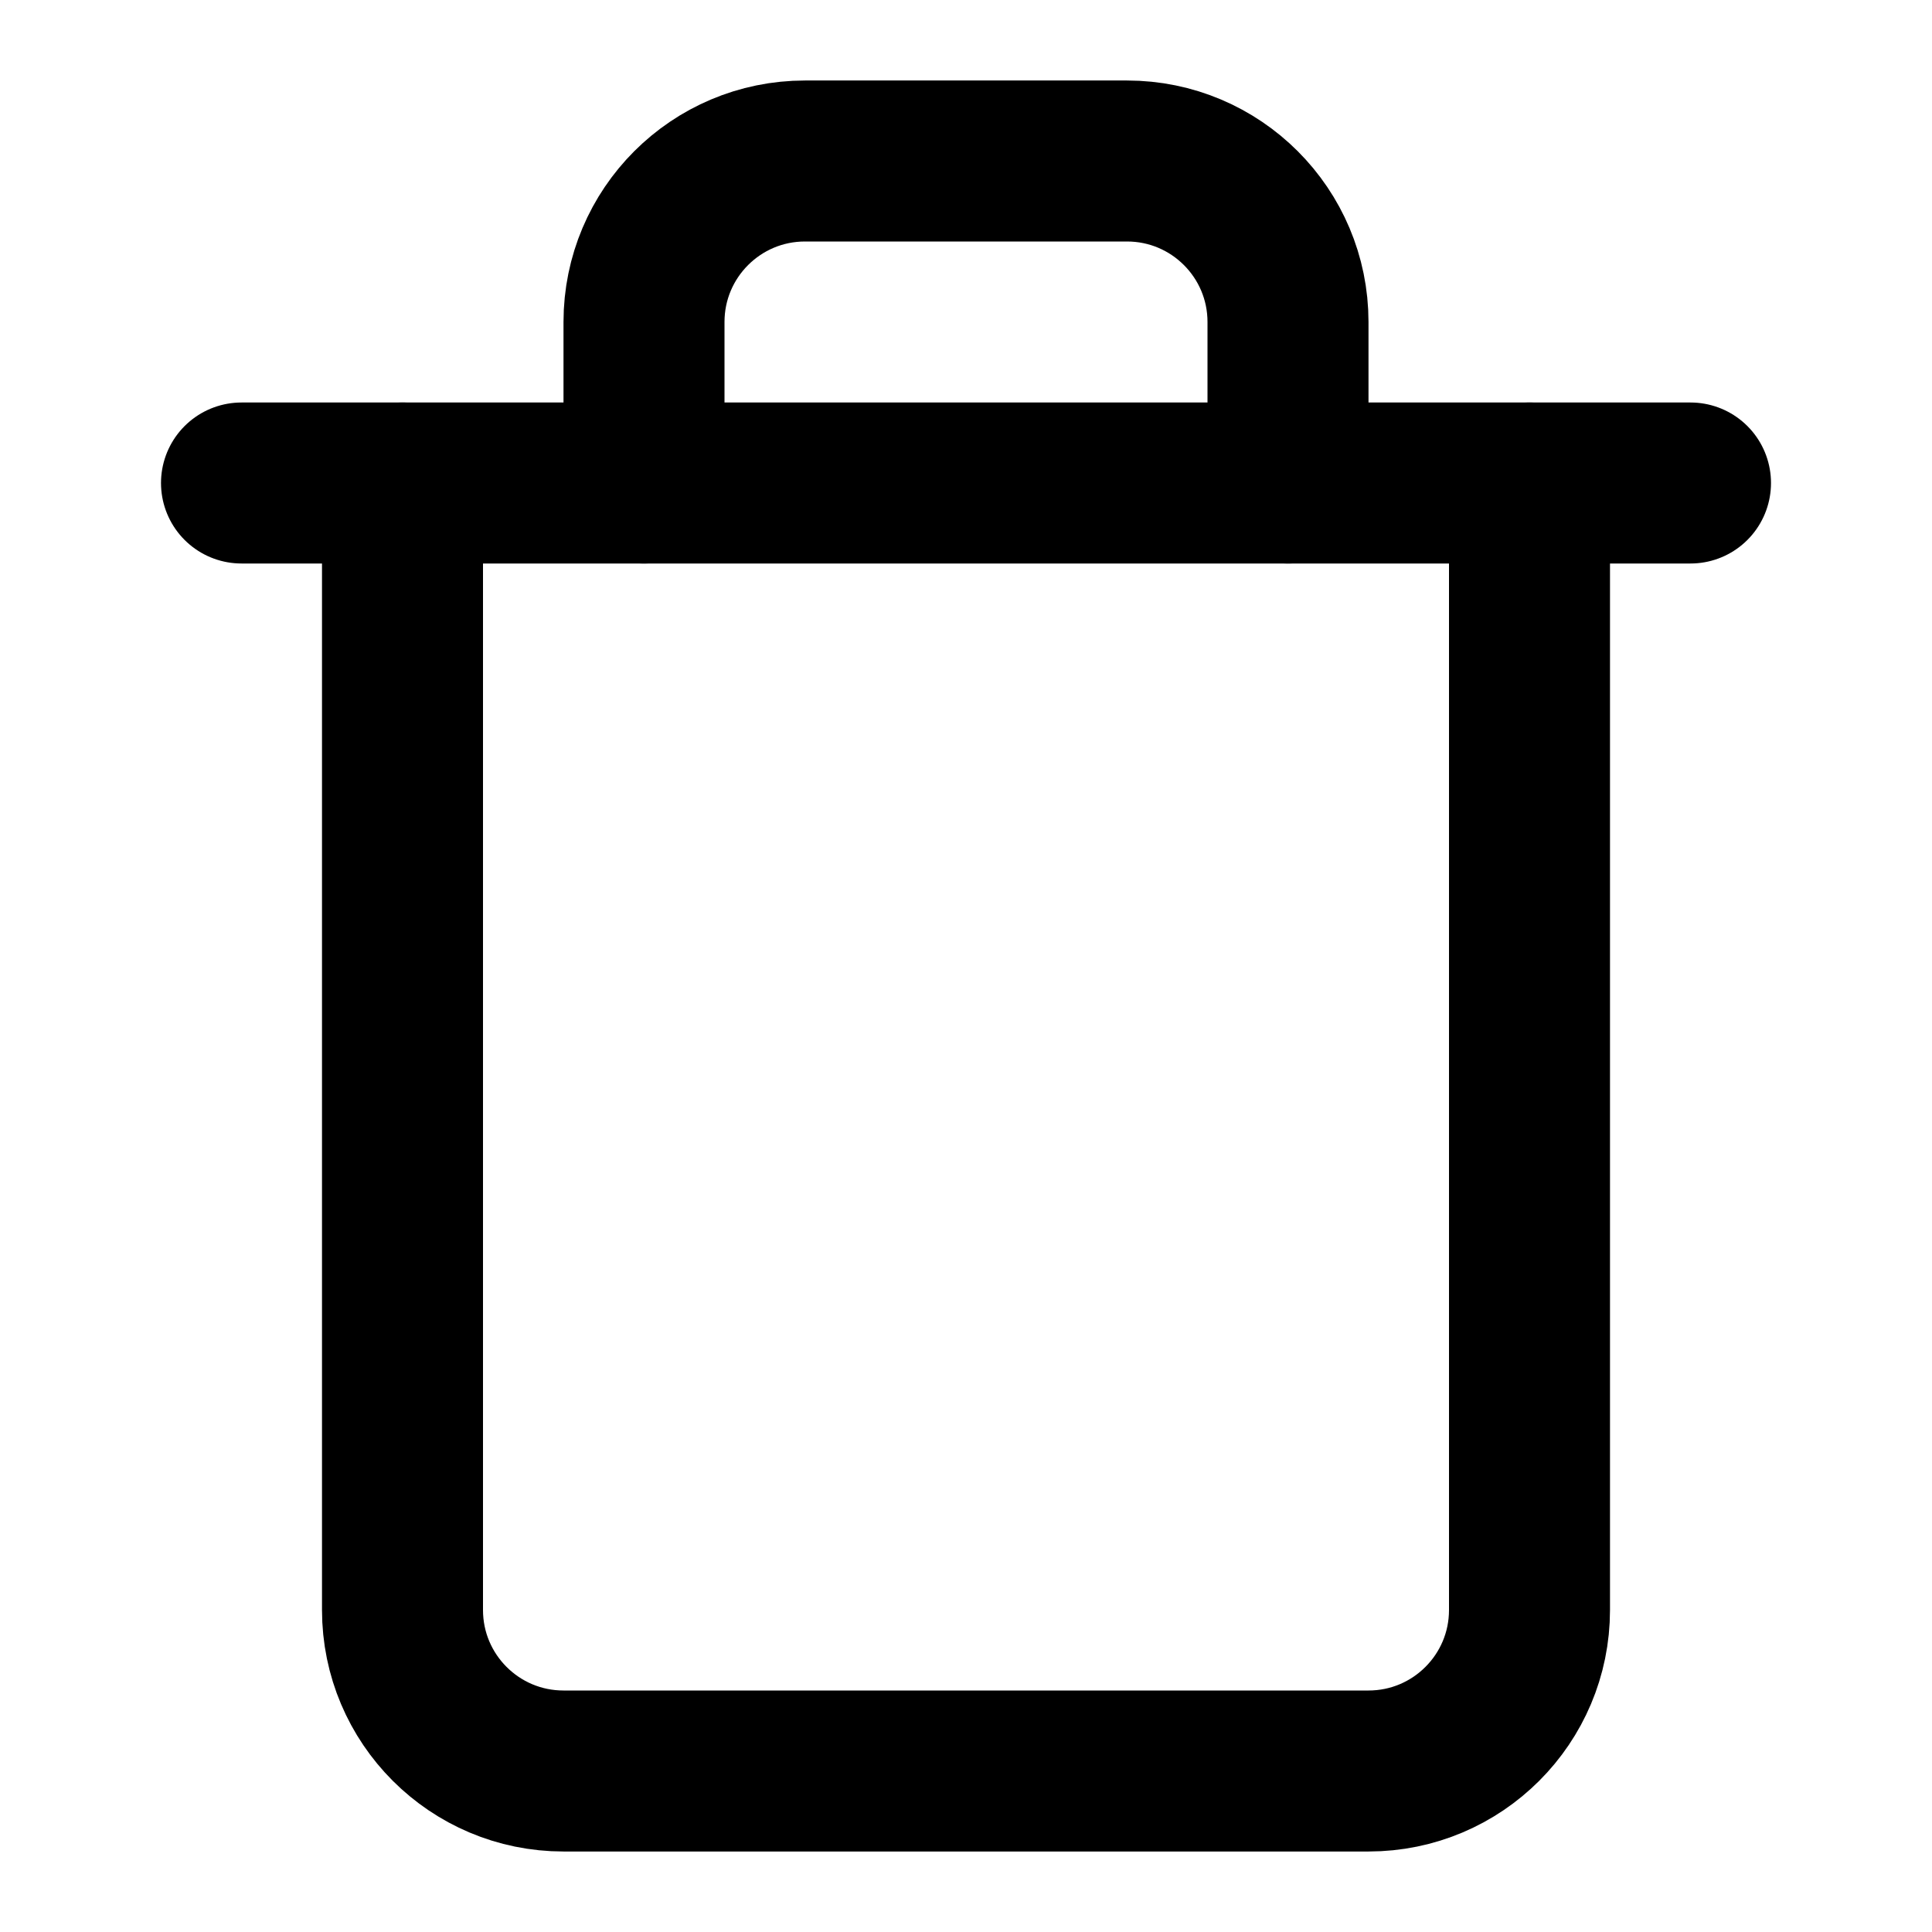
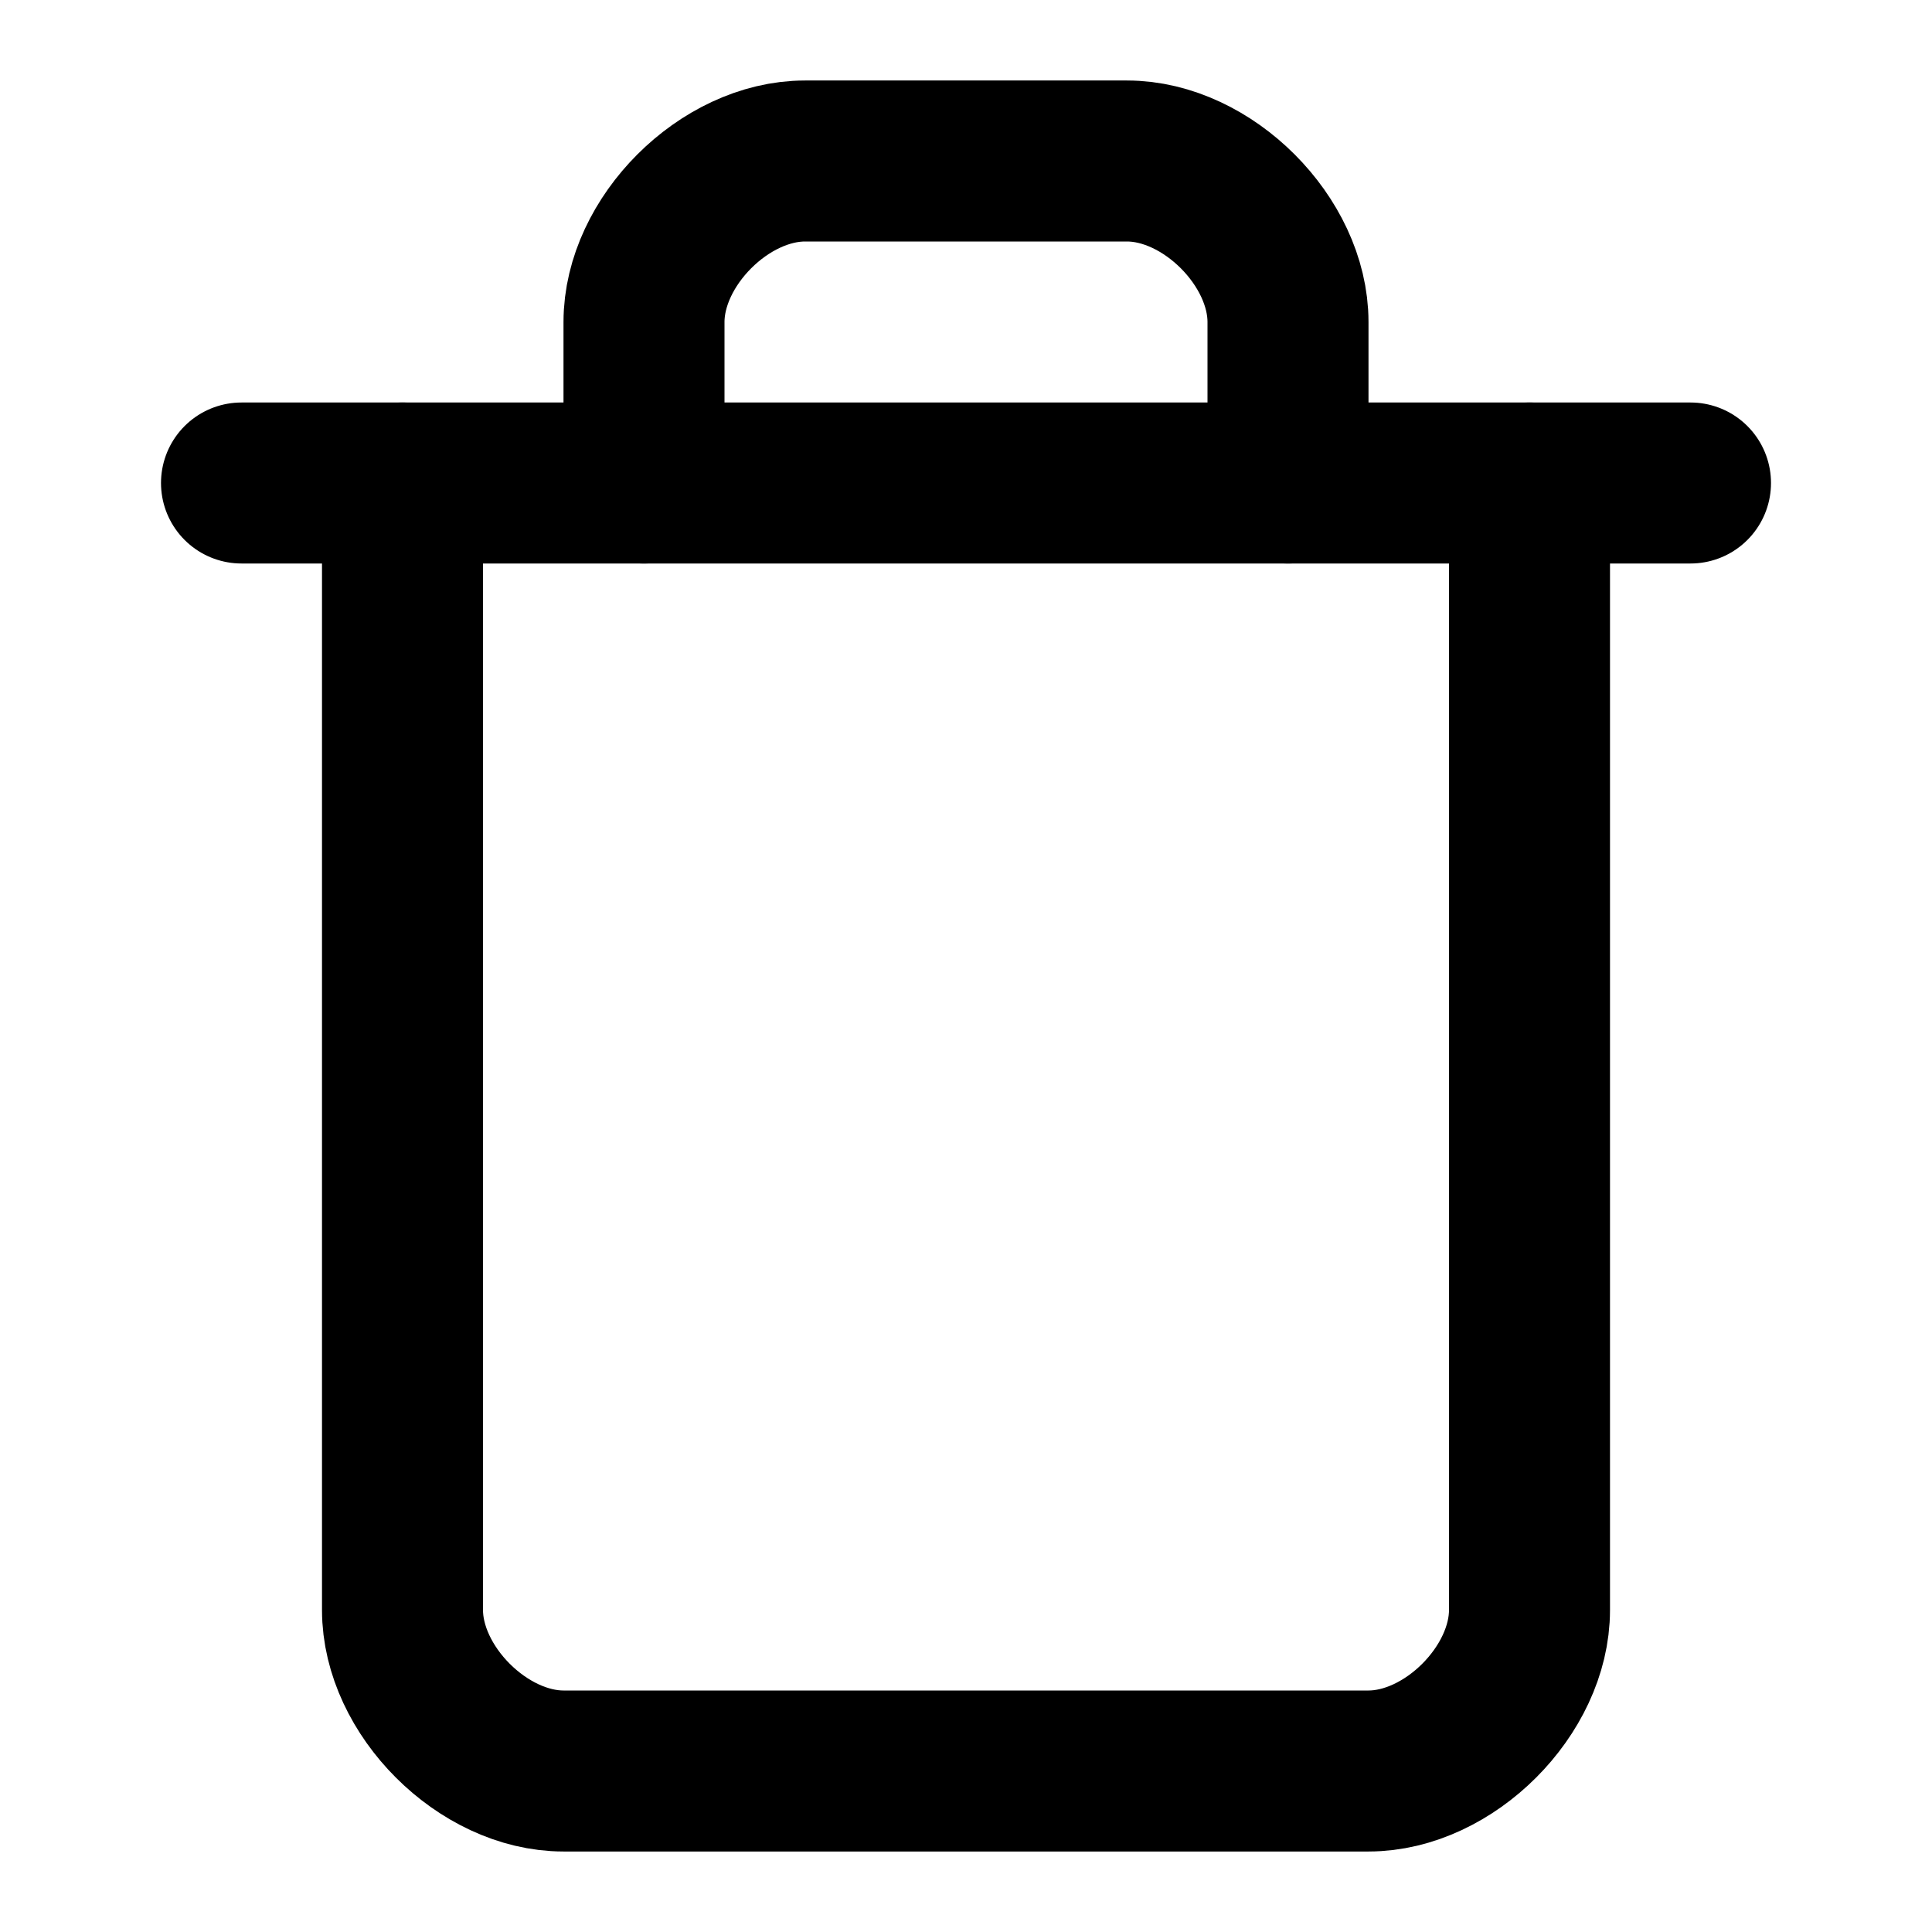
<svg xmlns="http://www.w3.org/2000/svg" viewBox="0 0 24 24" fill="none" stroke="currentColor" stroke-width="2" stroke-linecap="round" stroke-linejoin="round">
-   <polyline points="3 6 5 6 21 6" />
-   <path d="M19 6v14a2 2 0 0 1-2 2H7a2 2 0 0 1-2-2V6m3 0V4a2 2 0 0 1 2-2h4a2 2 0 0 1 2 2v2" />
+   <path d="M3 6h18" />
+   <path d="M19 6v14c0 1-1 2-2 2H7c-1 0-2-1-2-2V6" />
+   <path d="M8 6V4c0-1 1-2 2-2h4c1 0 2 1 2 2v2" />
</svg>
